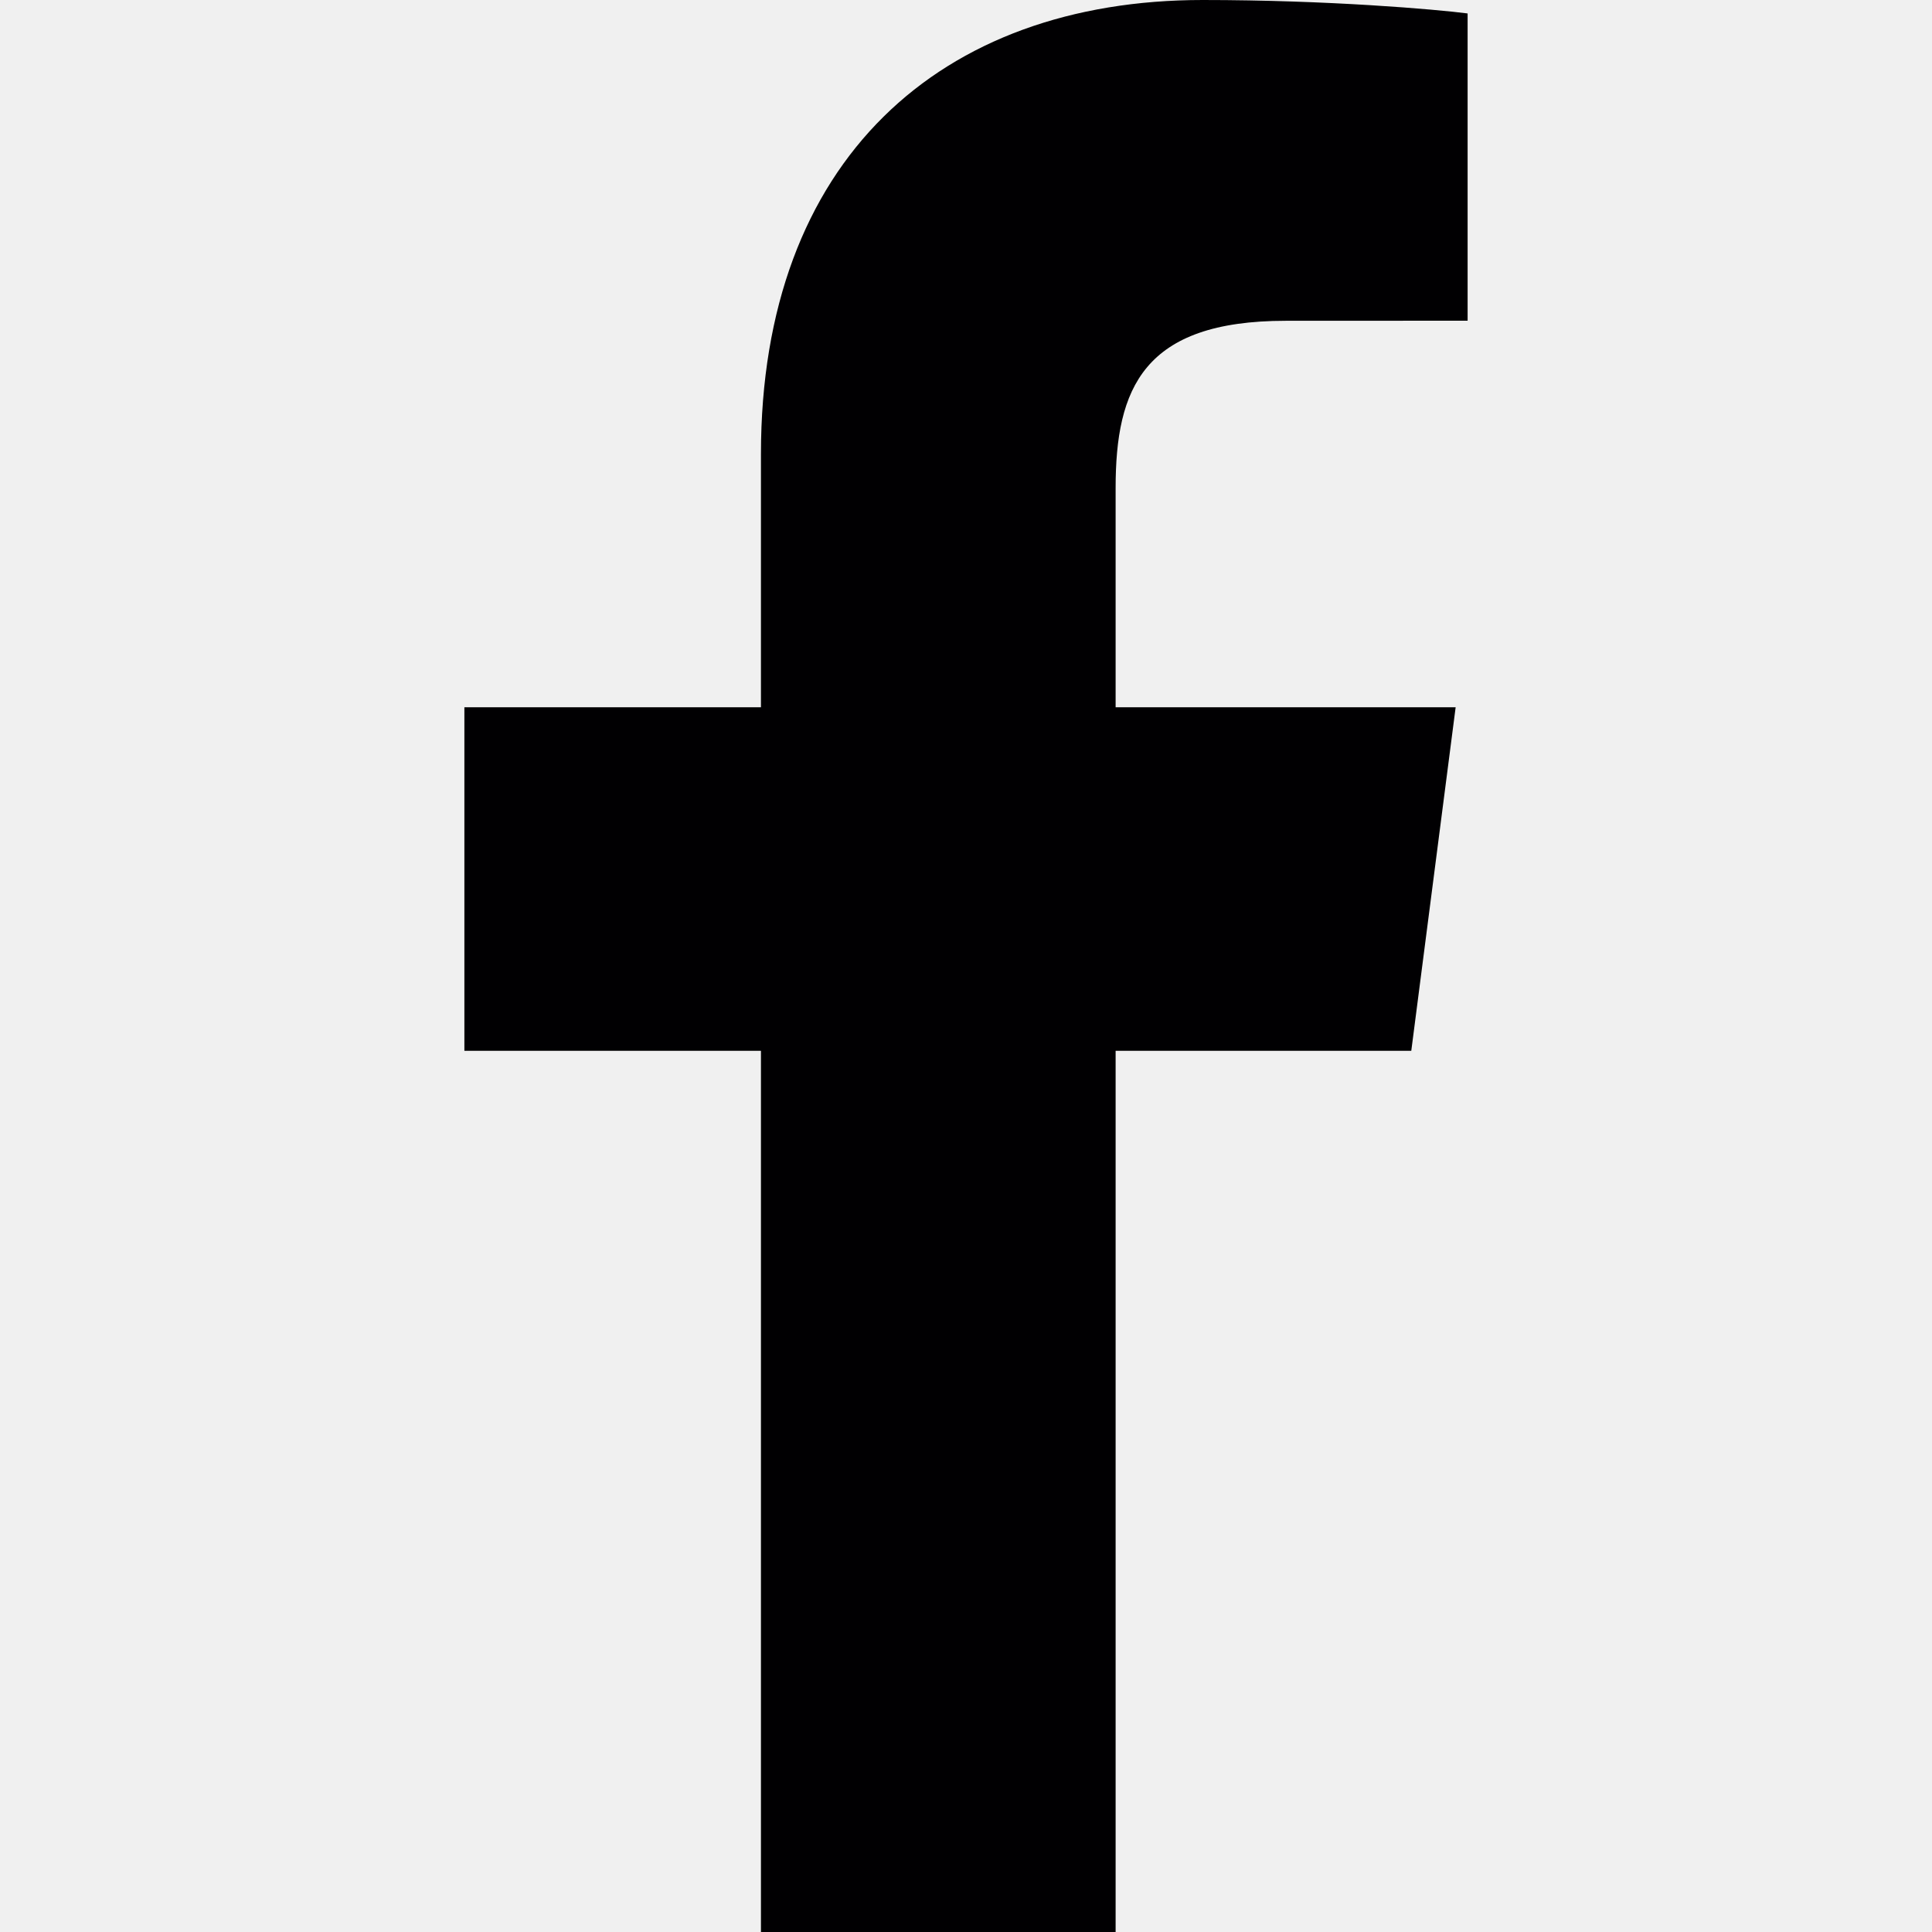
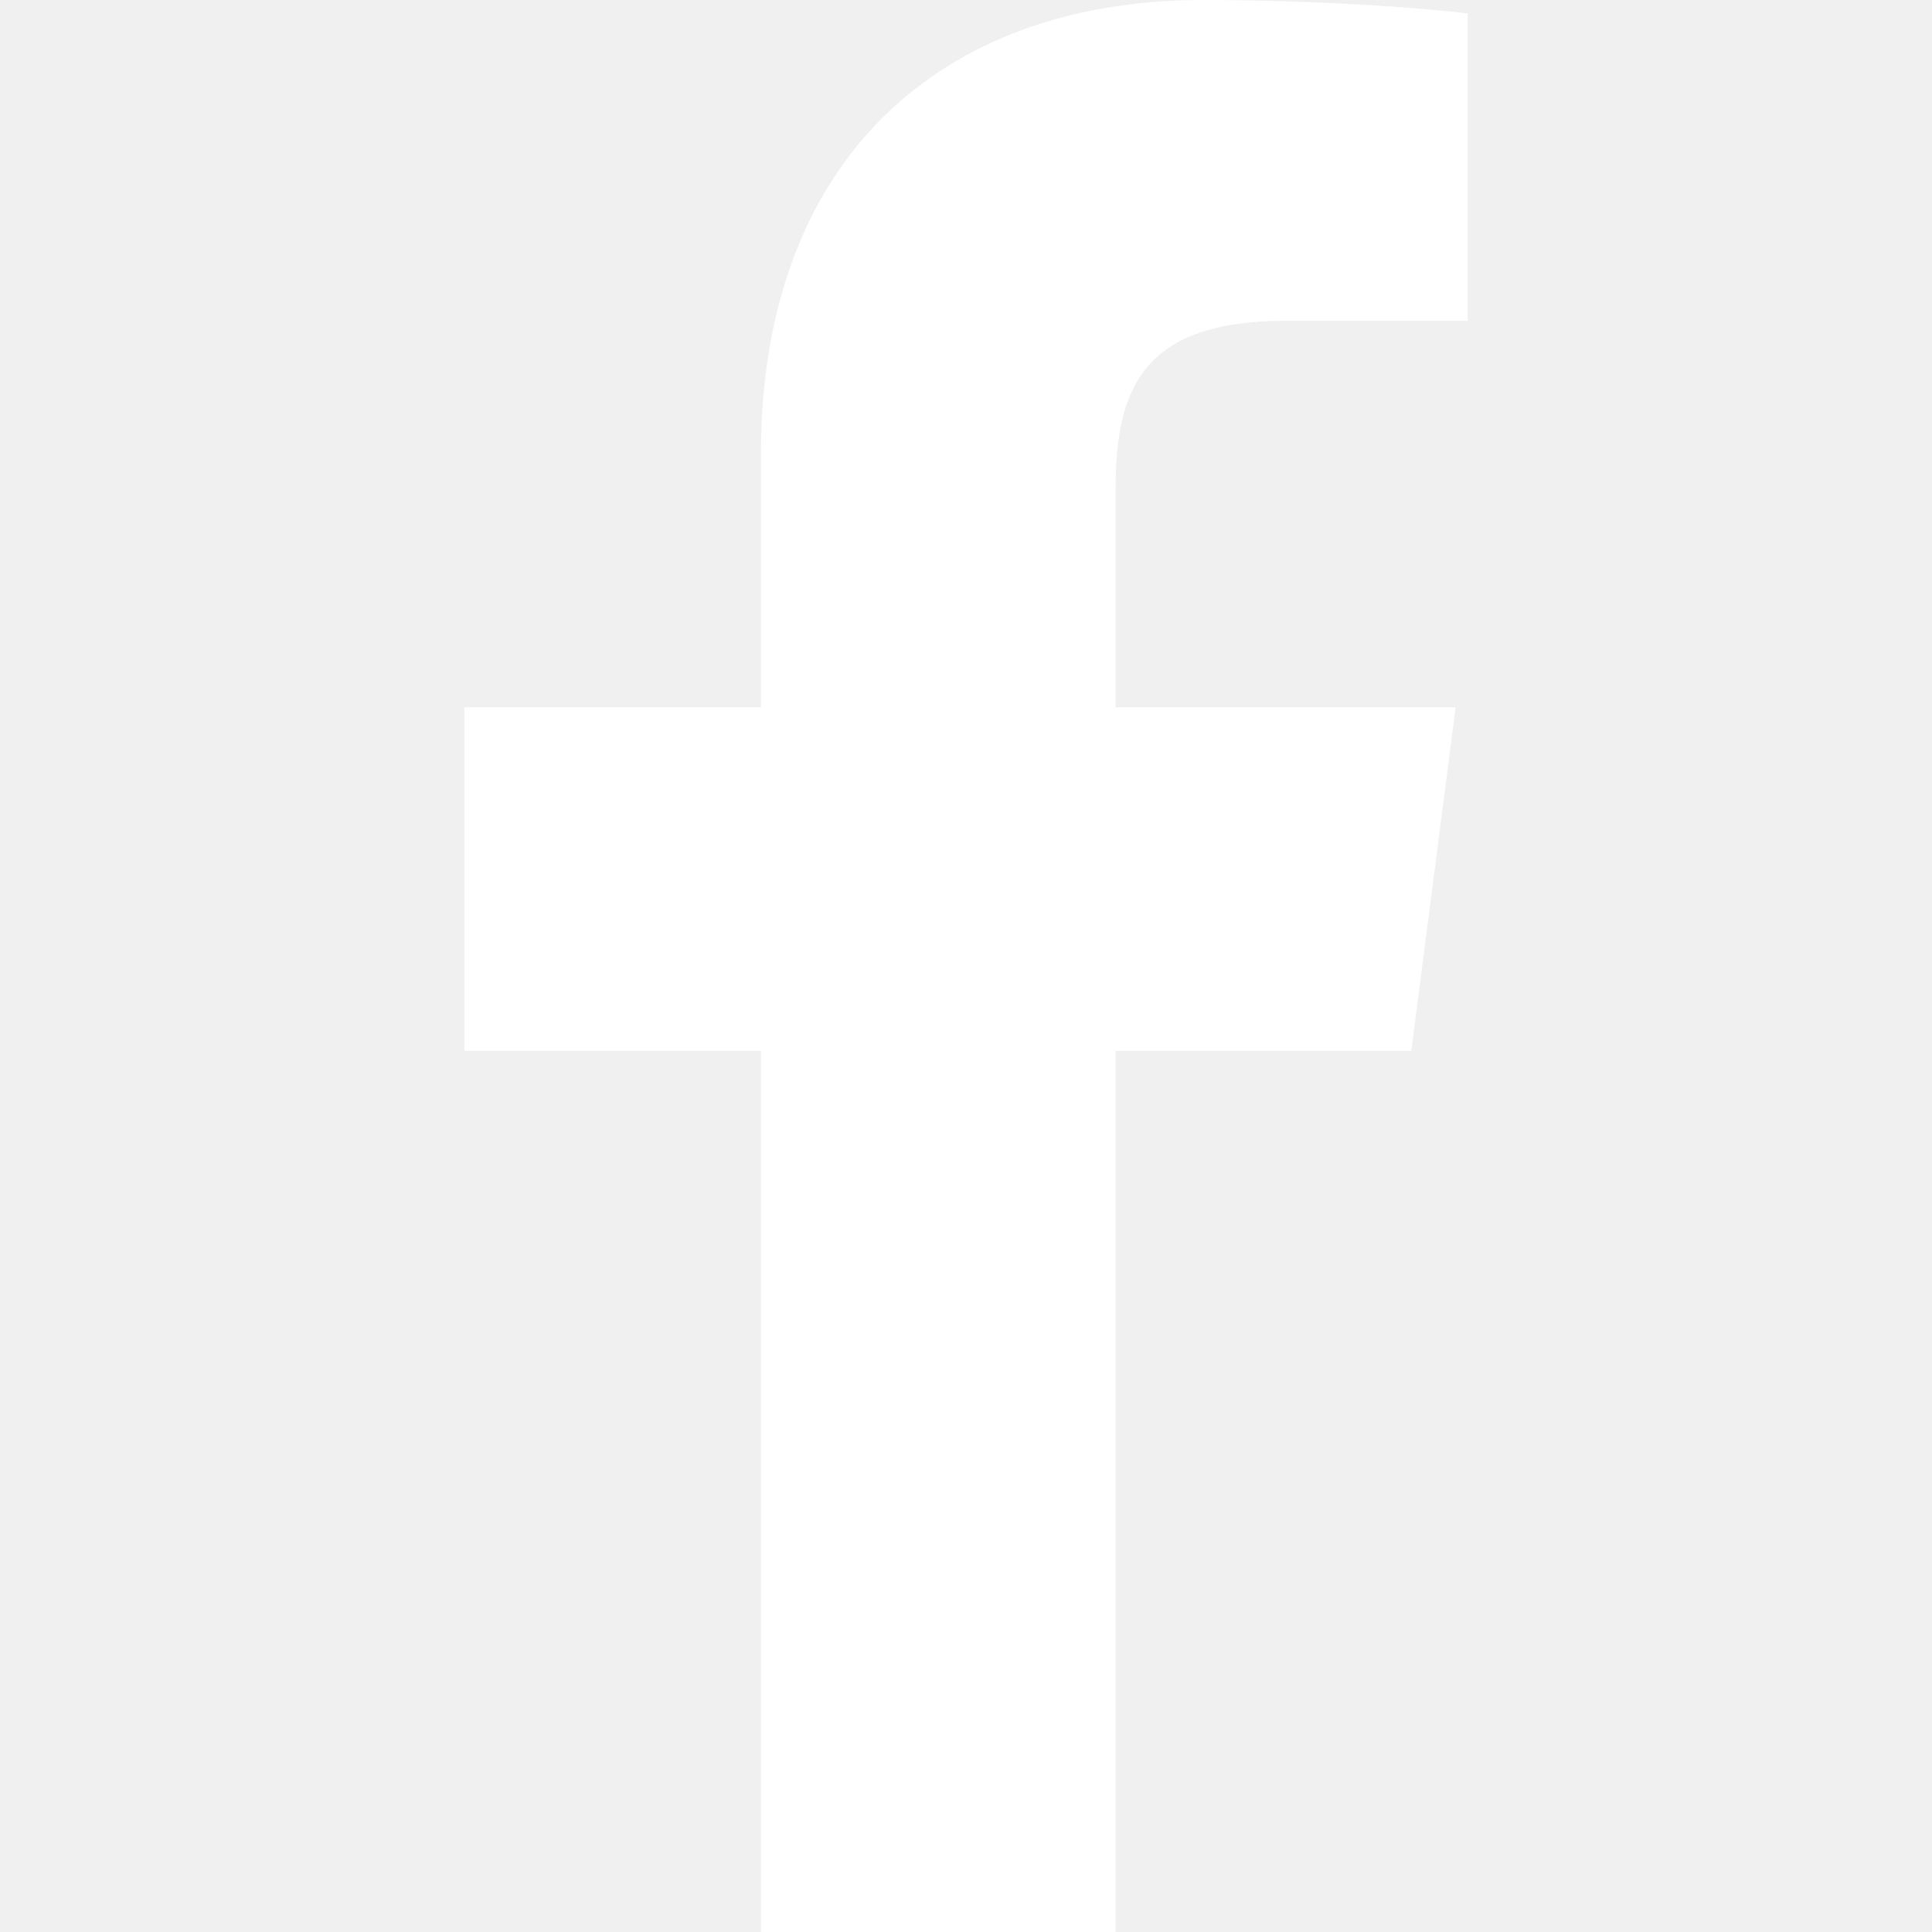
<svg xmlns="http://www.w3.org/2000/svg" version="1.1" id="Capa_1" x="0px" y="0px" viewBox="0 0 155.139 155.139" style="enable-background:new 0 0 155.139 155.139;" xml:space="preserve">
  <g>
-     <path id="f_1_" style="fill:#010002;" d="M89.584,155.139V84.378h23.742l3.562-27.585H89.584V39.184   c0-7.984,2.208-13.425,13.67-13.425l14.595-0.006V1.08C115.325,0.752,106.661,0,96.577,0C75.52,0,61.104,12.853,61.104,36.452   v20.341H37.29v27.585h23.814v70.761H89.584z" />
+     <path id="f_1_" style="fill:#ffffff;" d="M89.584,155.139V84.378h23.742l3.562-27.585H89.584V39.184   c0-7.984,2.208-13.425,13.67-13.425l14.595-0.006V1.08C115.325,0.752,106.661,0,96.577,0C75.52,0,61.104,12.853,61.104,36.452   v20.341H37.29v27.585h23.814v70.761H89.584z" />
  </g>
  <g>
</g>
  <g>
</g>
  <g>
</g>
  <g>
</g>
  <g>
</g>
  <g>
</g>
  <g>
</g>
  <g>
</g>
  <g>
</g>
  <g>
</g>
  <g>
</g>
  <g>
</g>
  <g>
</g>
  <g>
</g>
  <g>
</g>
</svg>
